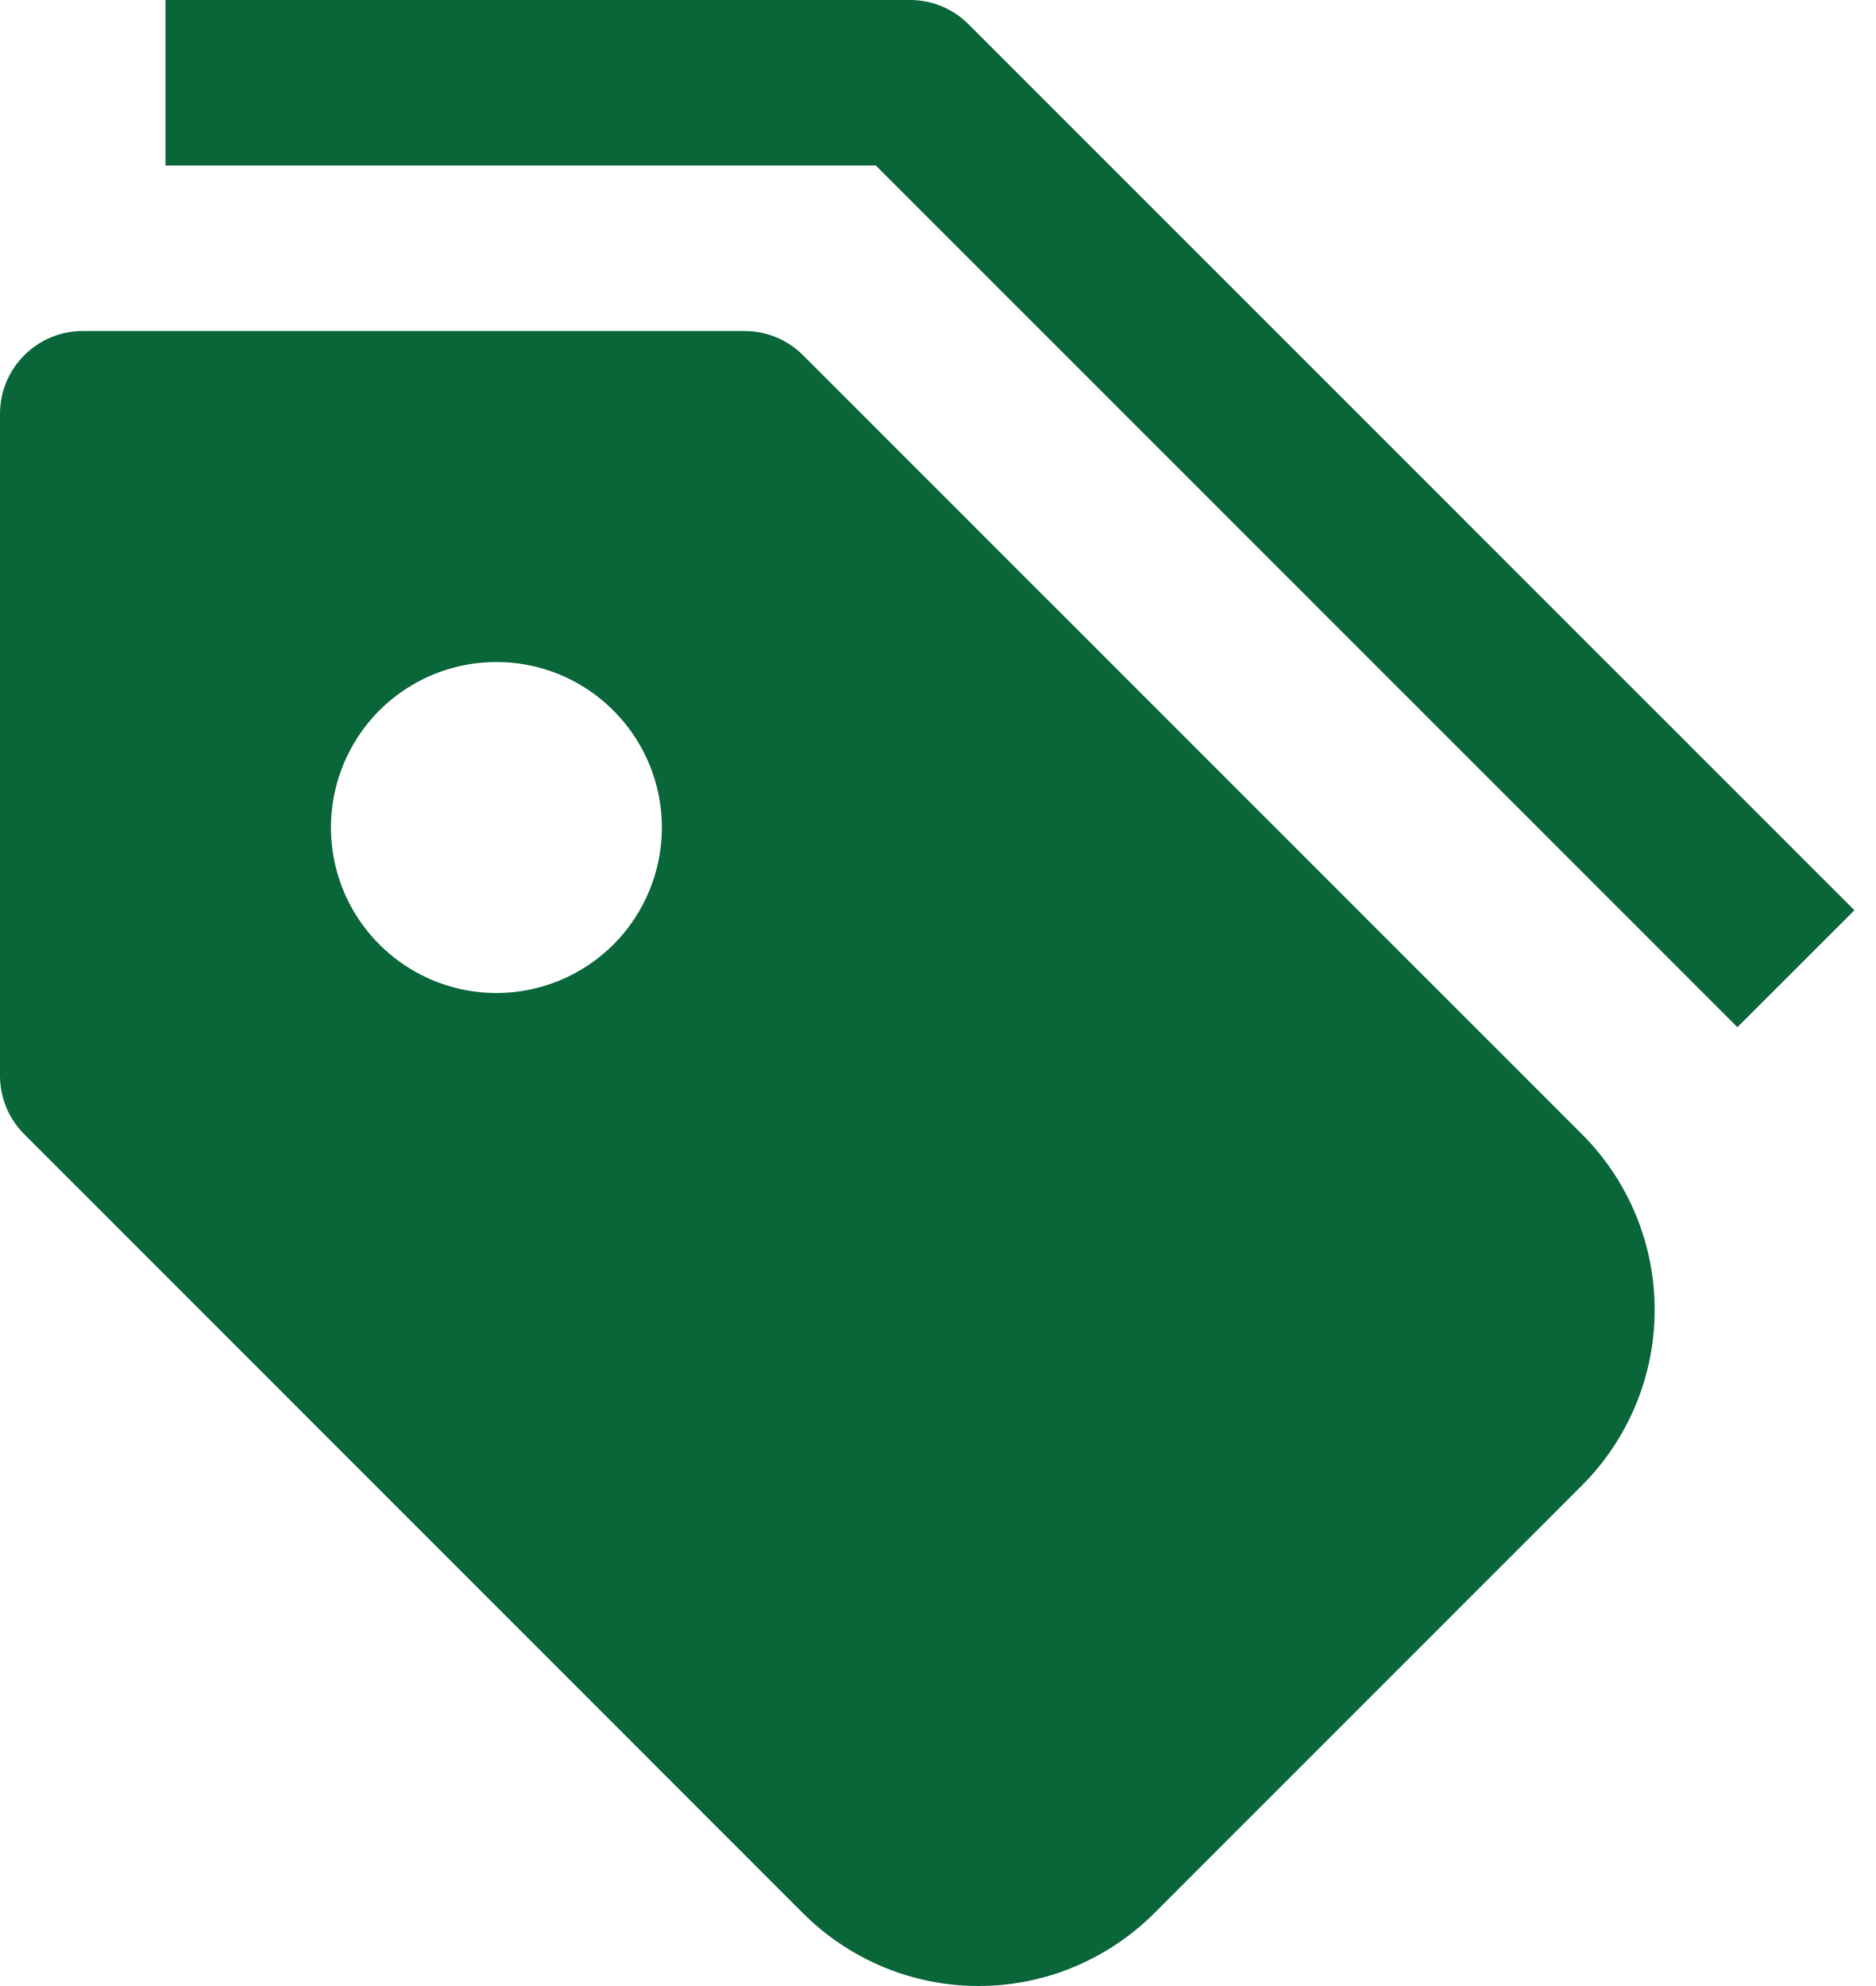
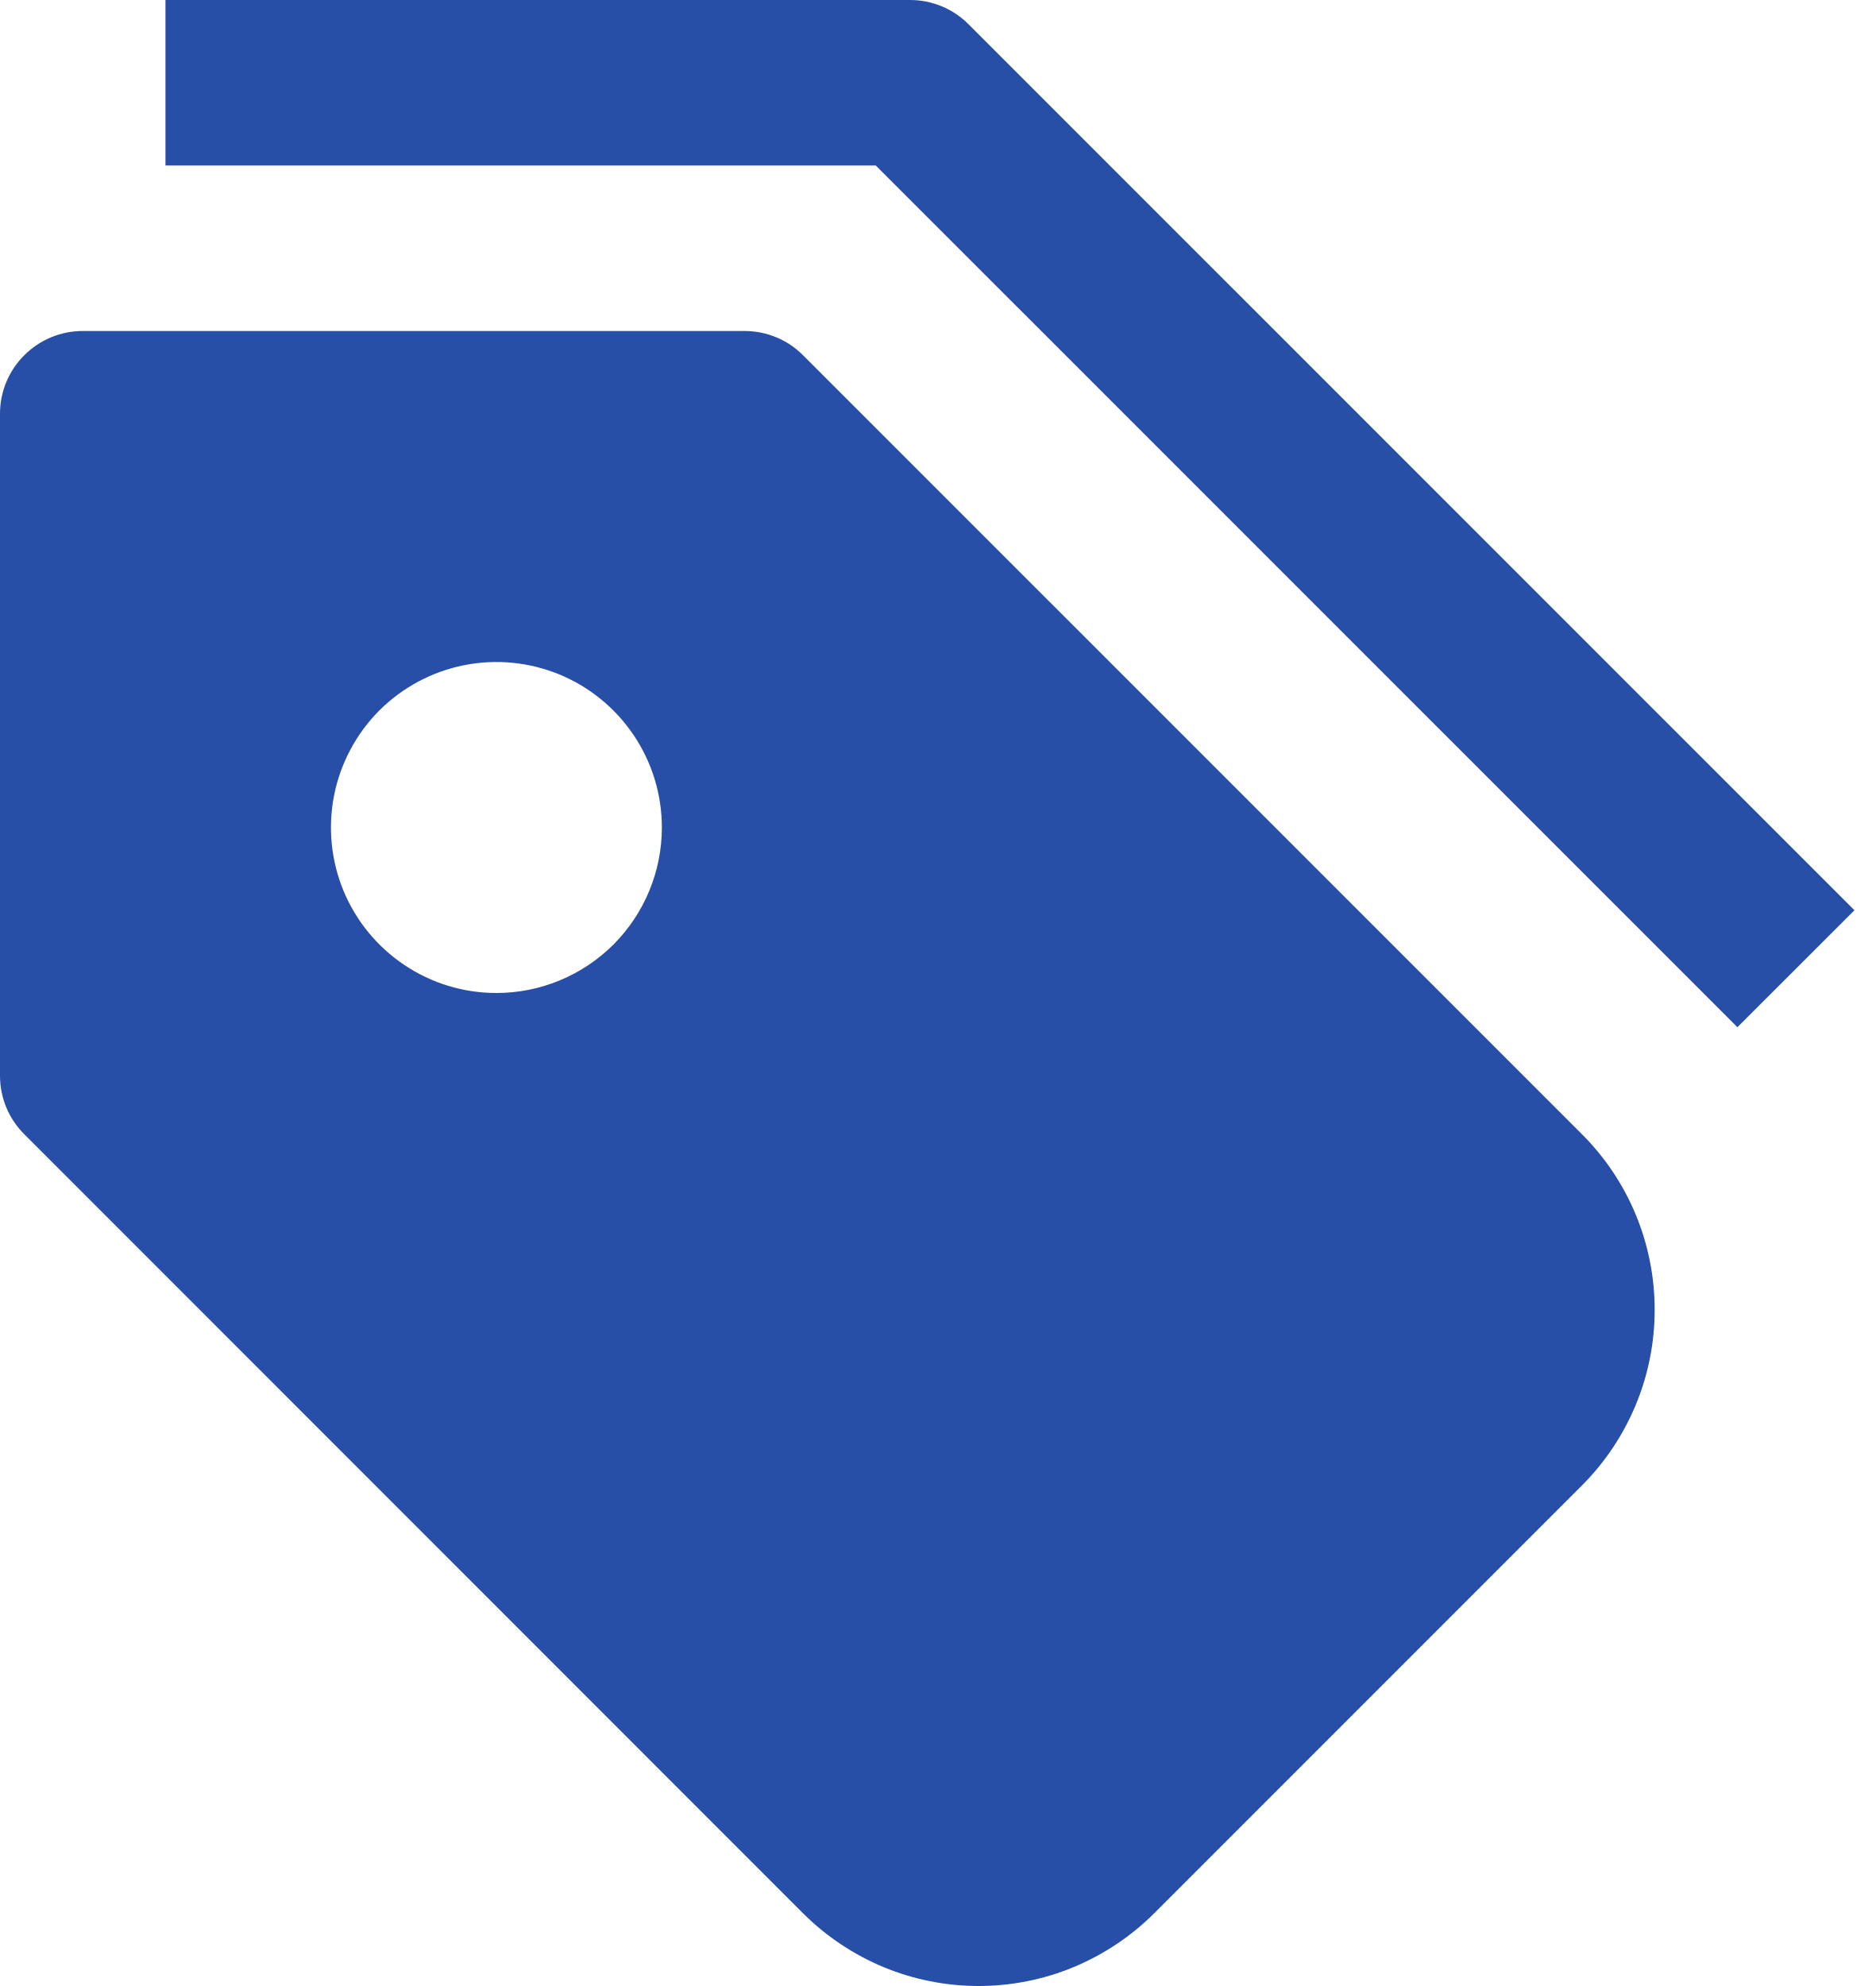
<svg xmlns="http://www.w3.org/2000/svg" width="17" height="18" viewBox="0 0 17 18" fill="none">
-   <path d="M15.75 9.31L7.939 1.5H1.5V0H8.25C8.449 4.24781e-05 8.64 0.079 8.78 0.22L16.811 8.25L15.75 9.31Z" fill="#096639" />
-   <path d="M14.341 10.28L7.28 3.22C7.14 3.079 6.949 3 6.75 3H0.75C0.551 3 0.36 3.079 0.22 3.22C0.079 3.36 0 3.551 0 3.75V9.75C4.24781e-05 9.949 0.079 10.14 0.22 10.28L7.28 17.341C7.489 17.55 7.737 17.715 8.01 17.829C8.283 17.942 8.576 18 8.871 18C9.167 18 9.459 17.942 9.732 17.829C10.005 17.715 10.254 17.55 10.463 17.341L14.341 13.463C14.55 13.254 14.716 13.005 14.829 12.732C14.942 12.46 15 12.167 15 11.871C15 11.576 14.942 11.283 14.829 11.01C14.716 10.737 14.55 10.489 14.341 10.28ZM4.5 9C4.203 9 3.913 8.912 3.667 8.747C3.42 8.582 3.228 8.348 3.114 8.074C3.001 7.8 2.971 7.498 3.029 7.207C3.087 6.916 3.23 6.649 3.439 6.439C3.649 6.23 3.916 6.087 4.207 6.029C4.498 5.971 4.8 6.001 5.074 6.114C5.348 6.228 5.582 6.42 5.747 6.667C5.912 6.913 6 7.203 6 7.5C6 7.898 5.842 8.279 5.561 8.561C5.279 8.842 4.898 9 4.5 9Z" fill="#096639" />
+   <path d="M15.75 9.31L7.939 1.5H1.5V0H8.25C8.449 4.24781e-05 8.64 0.079 8.78 0.22L16.811 8.25L15.75 9.31Z" fill="#284FA7" />
+   <path d="M14.341 10.28L7.28 3.22C7.14 3.079 6.949 3 6.75 3H0.75C0.551 3 0.36 3.079 0.22 3.22C0.079 3.36 0 3.551 0 3.75V9.75C4.24781e-05 9.949 0.079 10.14 0.22 10.28L7.28 17.341C7.489 17.55 7.737 17.715 8.01 17.829C8.283 17.942 8.576 18 8.871 18C9.167 18 9.459 17.942 9.732 17.829C10.005 17.715 10.254 17.55 10.463 17.341L14.341 13.463C14.55 13.254 14.716 13.005 14.829 12.732C14.942 12.46 15 12.167 15 11.871C15 11.576 14.942 11.283 14.829 11.01C14.716 10.737 14.55 10.489 14.341 10.28ZM4.5 9C4.203 9 3.913 8.912 3.667 8.747C3.42 8.582 3.228 8.348 3.114 8.074C3.001 7.8 2.971 7.498 3.029 7.207C3.087 6.916 3.23 6.649 3.439 6.439C3.649 6.23 3.916 6.087 4.207 6.029C4.498 5.971 4.8 6.001 5.074 6.114C5.348 6.228 5.582 6.42 5.747 6.667C5.912 6.913 6 7.203 6 7.5C6 7.898 5.842 8.279 5.561 8.561C5.279 8.842 4.898 9 4.5 9Z" fill="#284FA7" />
</svg>
